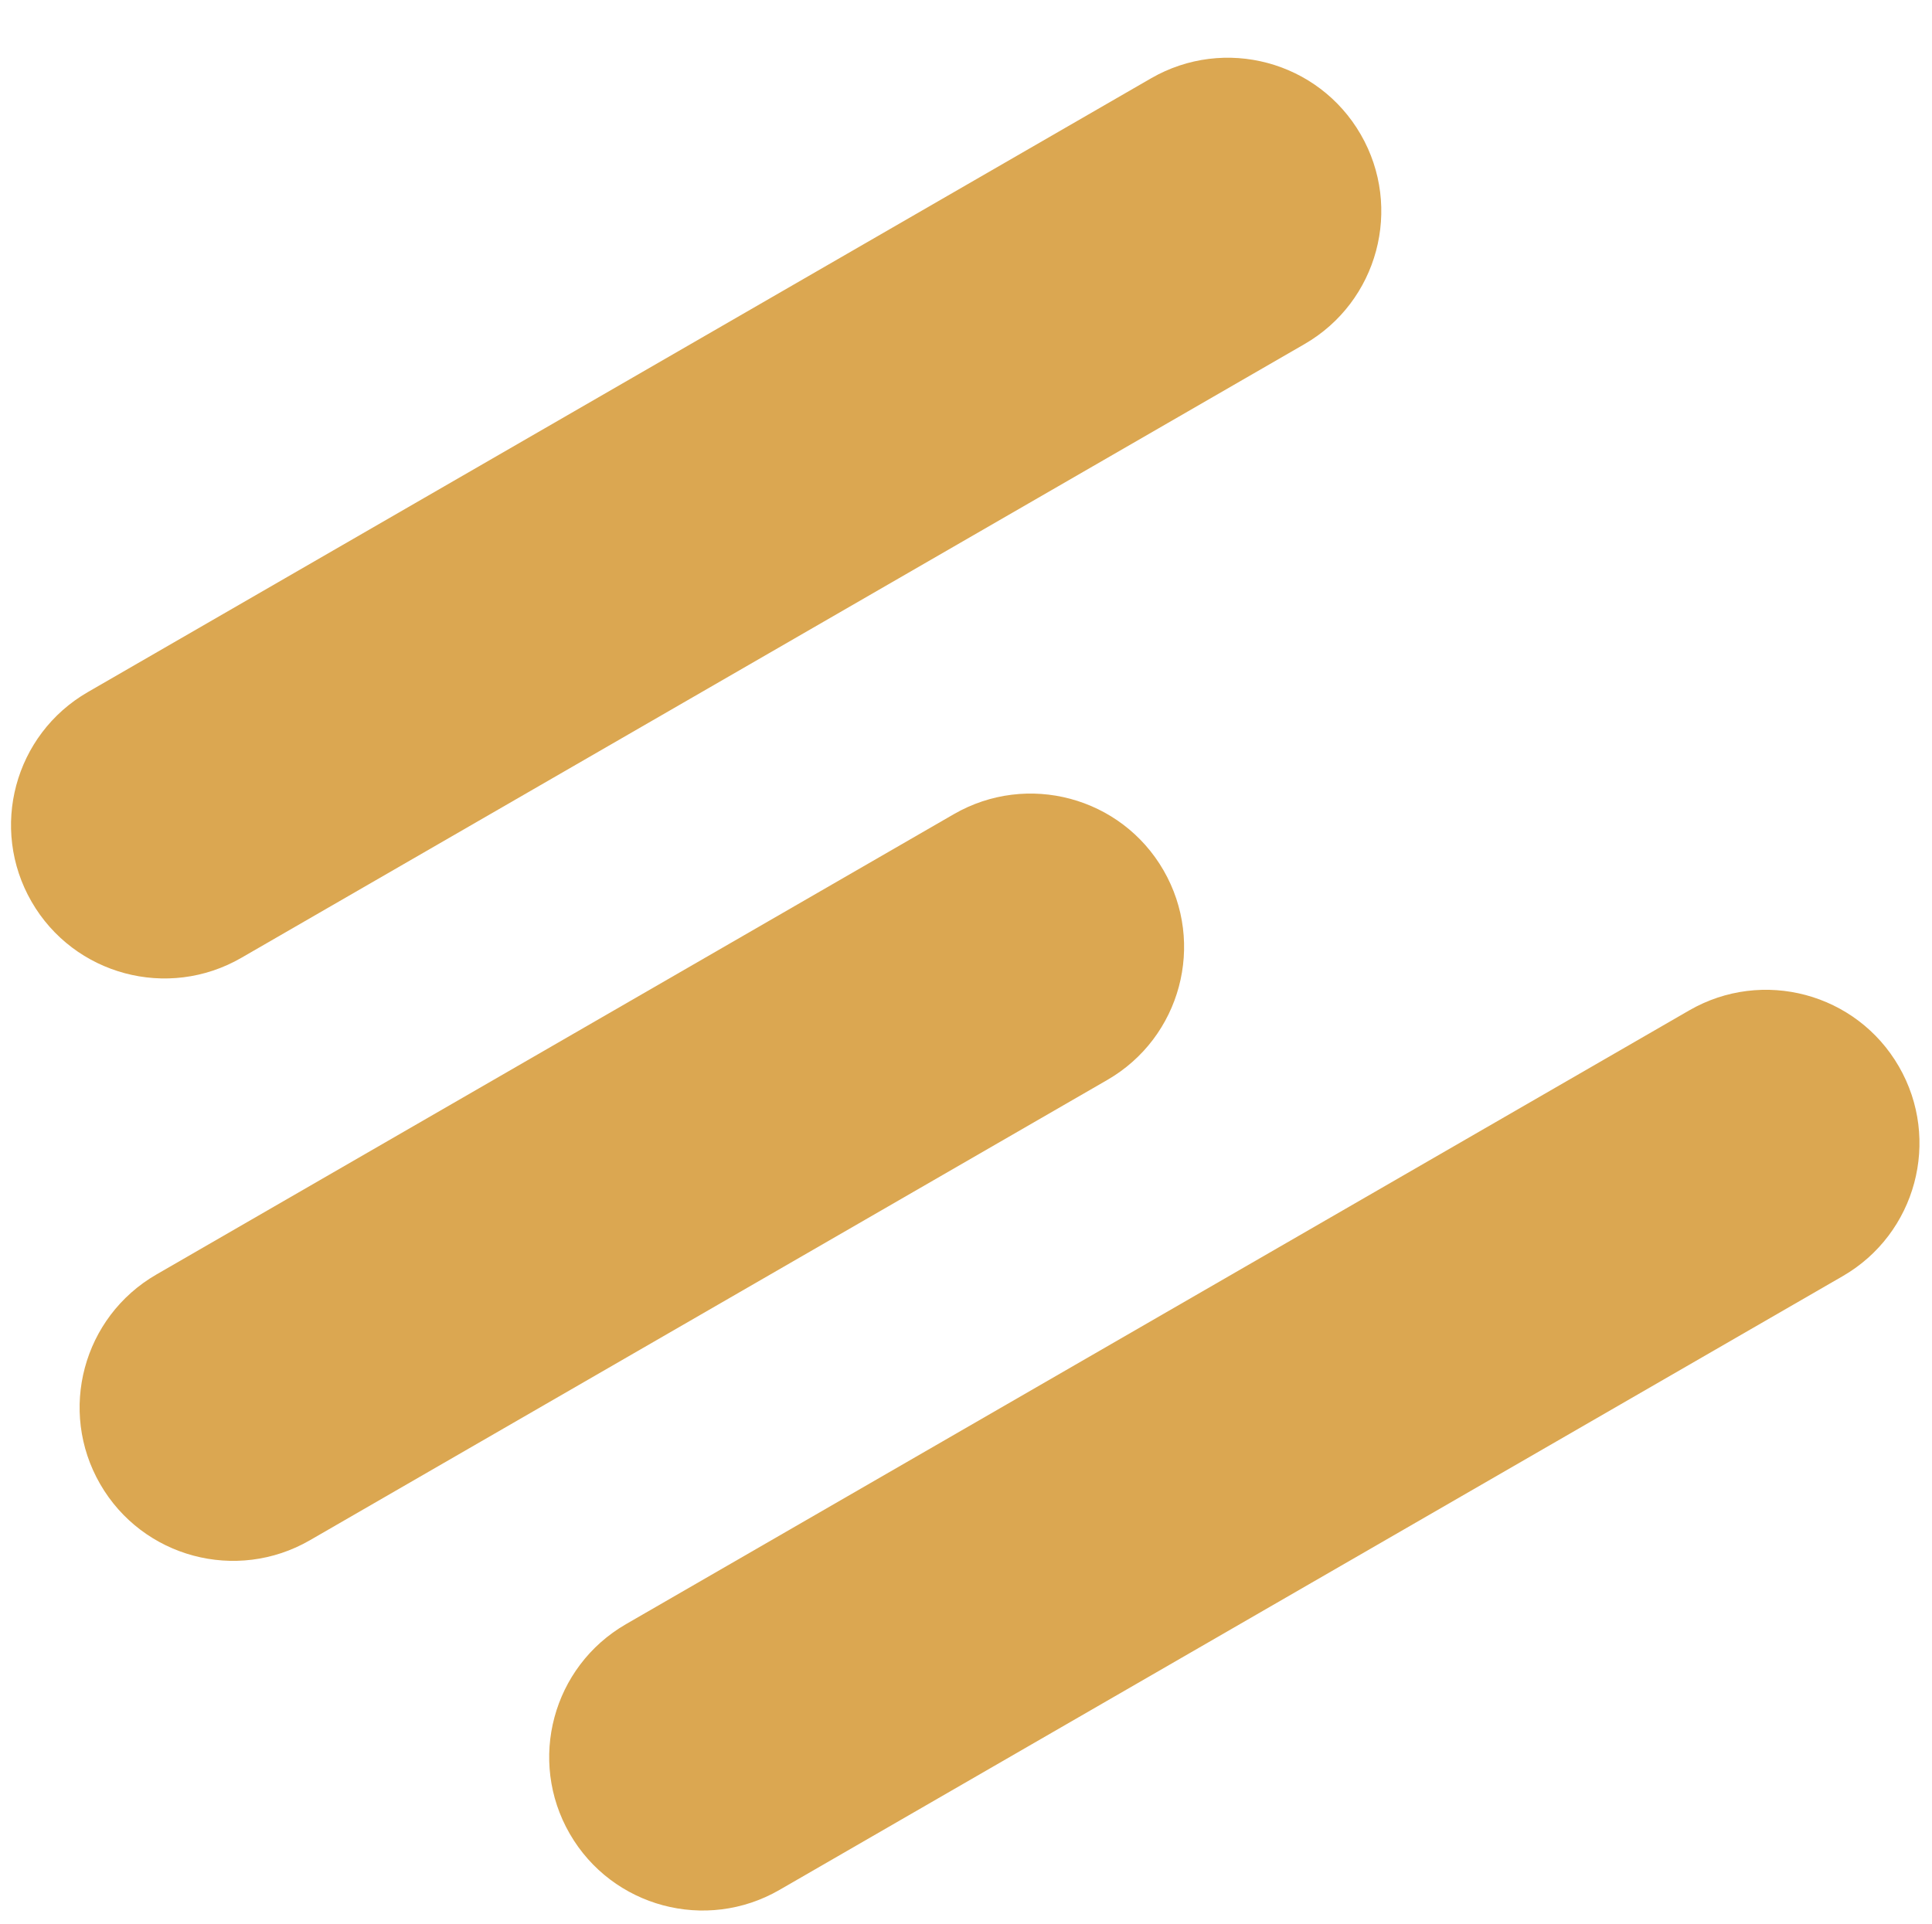
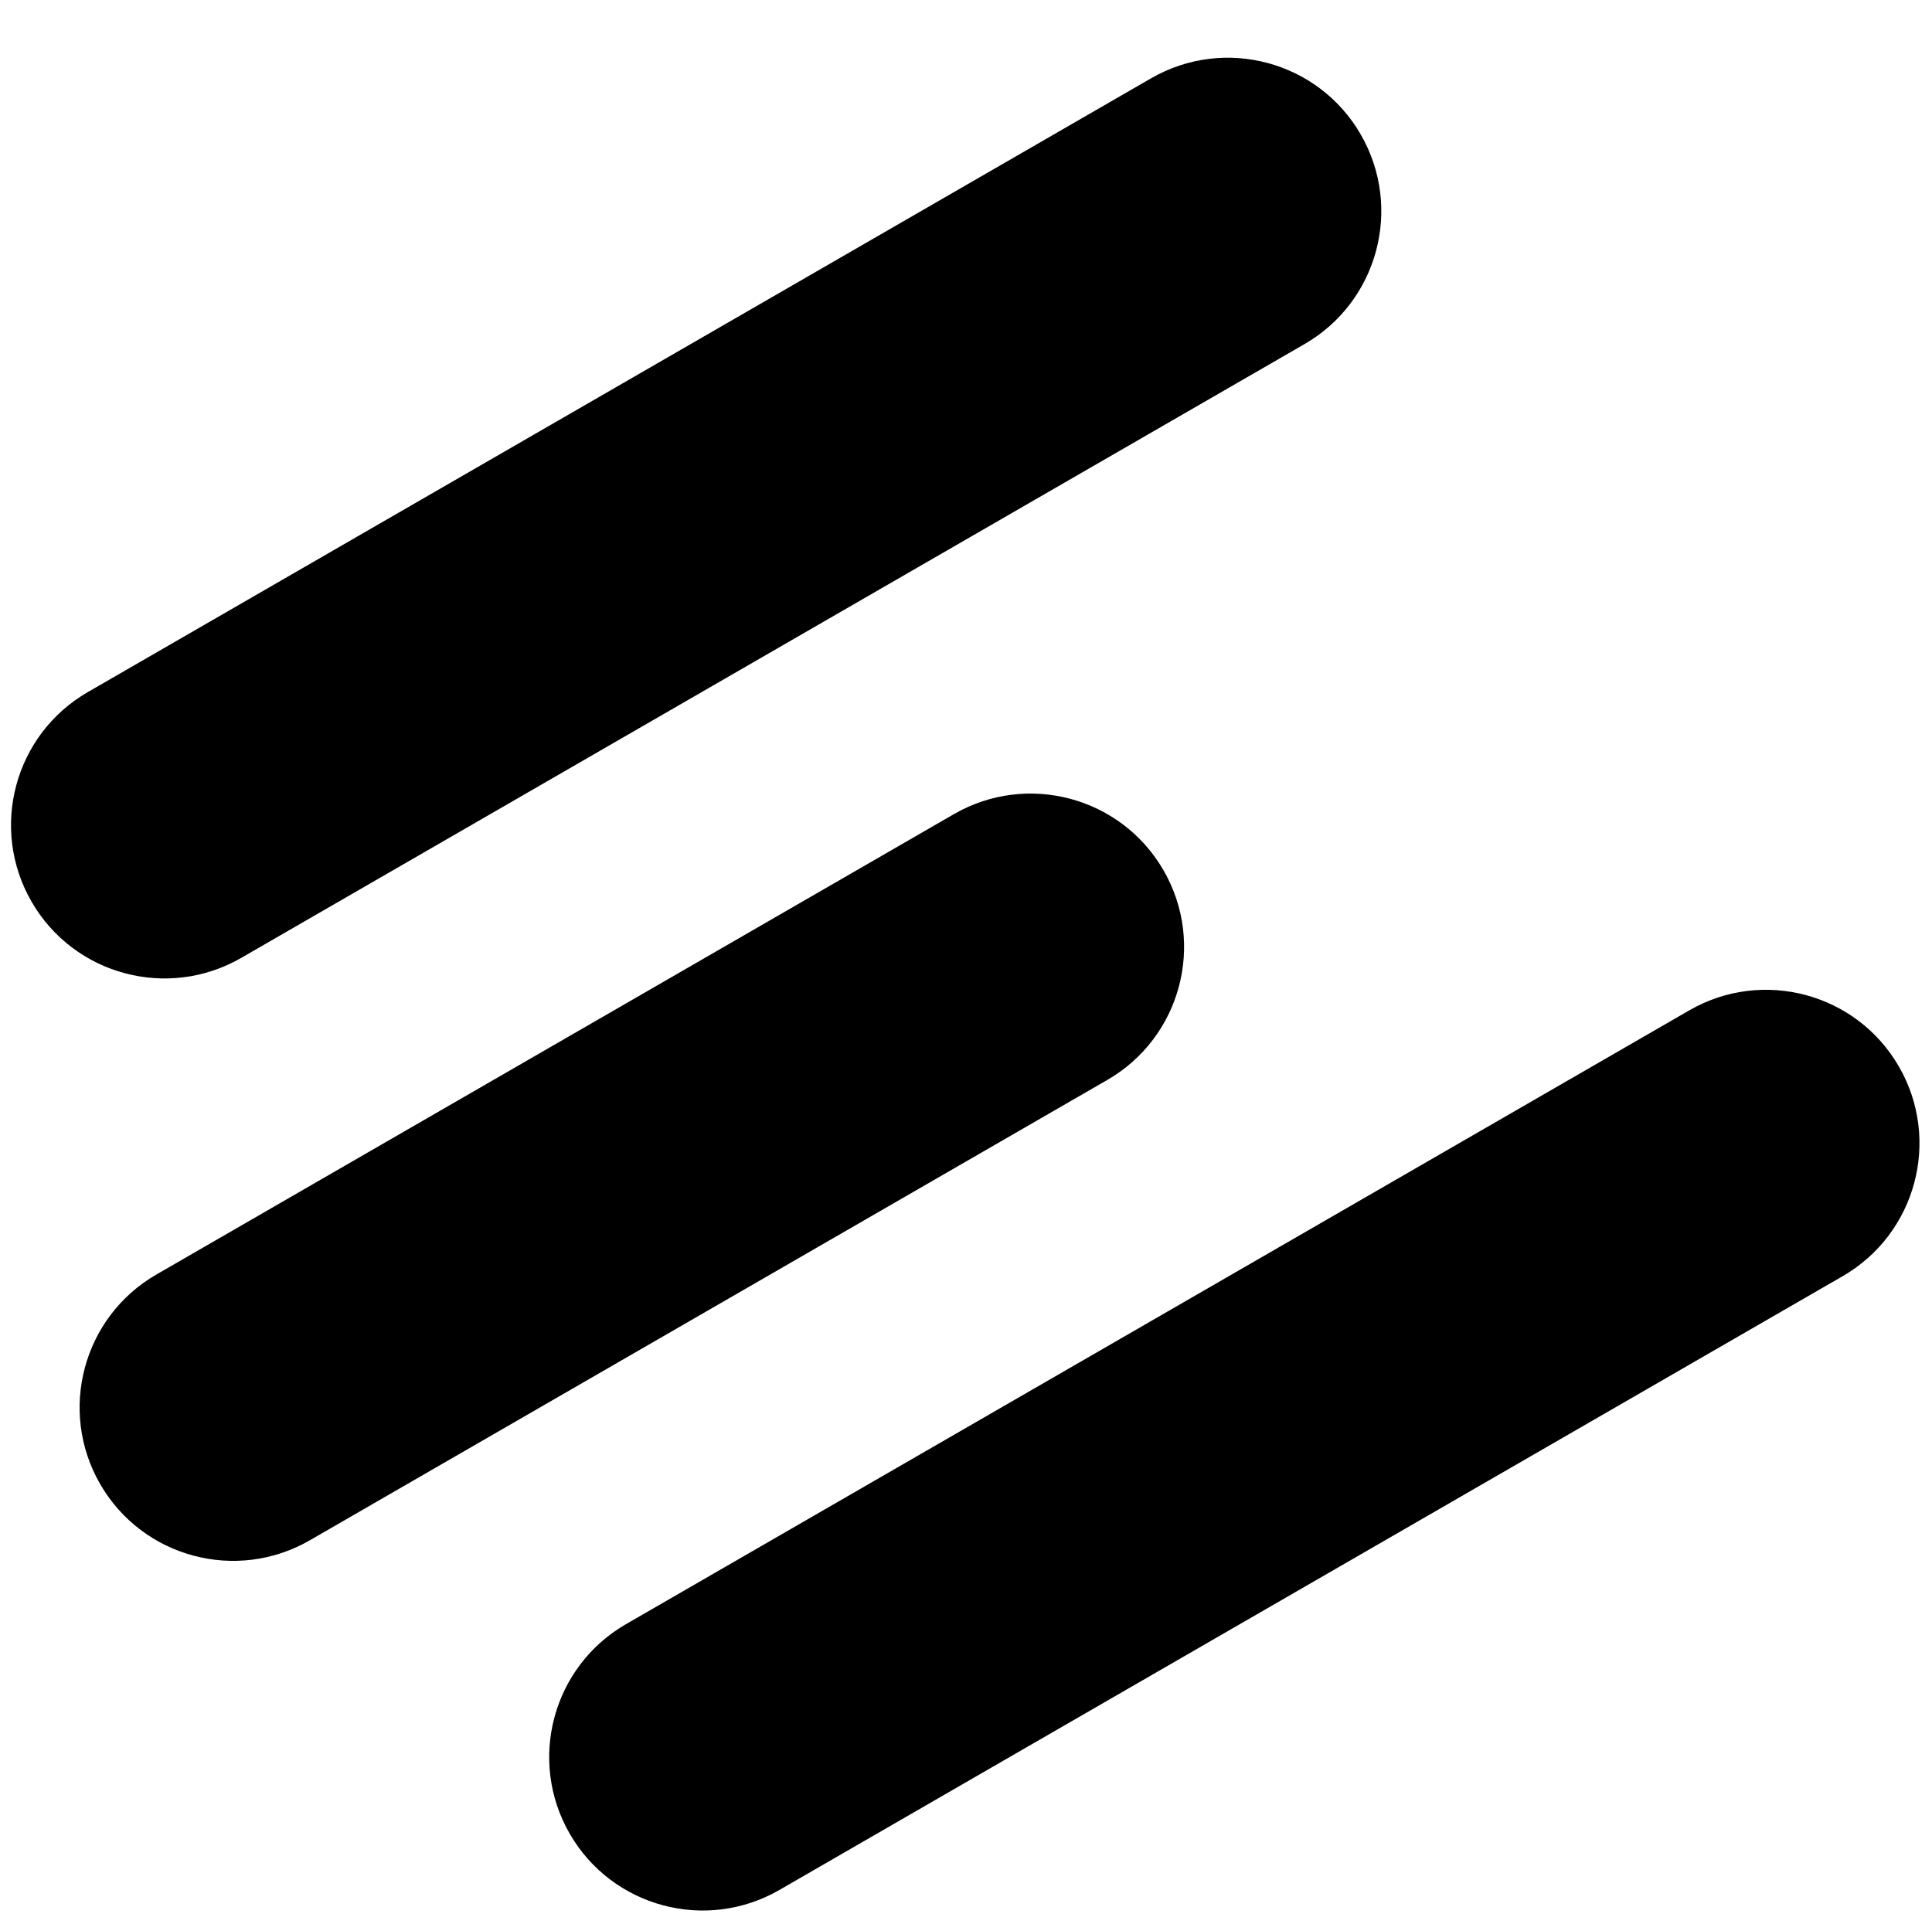
<svg xmlns="http://www.w3.org/2000/svg" width="462" height="460" viewBox="0 0 462 460" fill="none">
-   <path d="M403.944 241.649L149.691 388.442C132.132 398.579 126.113 421.026 136.248 438.579C146.381 456.132 168.831 462.142 186.389 452.005L440.642 305.212C458.2 295.075 464.22 272.628 454.085 255.075C443.952 237.523 421.502 231.512 403.944 241.649Z" fill="#DBA751" />
-   <path d="M228.091 194.721L37.402 304.815C19.843 314.952 13.824 337.399 23.958 354.952C34.092 372.505 56.542 378.516 74.1 368.378L264.79 258.283C282.348 248.146 288.367 225.699 278.233 208.146C268.099 190.594 245.65 184.583 228.091 194.721Z" fill="#DBA751" />
-   <path d="M275.25 18.732L20.998 165.525C3.439 175.662 -2.58 198.109 7.554 215.662C17.688 233.214 40.137 239.225 57.696 229.088L311.949 82.295C329.507 72.157 335.526 49.71 325.392 32.158C315.258 14.605 292.809 8.594 275.25 18.732Z" fill="#DBA751" />
+   <path d="M403.944 241.649L149.691 388.442C132.132 398.579 126.113 421.026 136.248 438.579C146.381 456.132 168.831 462.142 186.389 452.005L440.642 305.212C458.2 295.075 464.22 272.628 454.085 255.075C443.952 237.523 421.502 231.512 403.944 241.649Z" fill="currentColor" />
+   <path d="M228.091 194.721L37.402 304.815C19.843 314.952 13.824 337.399 23.958 354.952C34.092 372.505 56.542 378.516 74.1 368.378L264.79 258.283C282.348 248.146 288.367 225.699 278.233 208.146C268.099 190.594 245.65 184.583 228.091 194.721Z" fill="currentColor" />
+   <path d="M275.25 18.732L20.998 165.525C3.439 175.662 -2.58 198.109 7.554 215.662C17.688 233.214 40.137 239.225 57.696 229.088L311.949 82.295C329.507 72.157 335.526 49.71 325.392 32.158C315.258 14.605 292.809 8.594 275.25 18.732Z" fill="currentColor" />
</svg>
